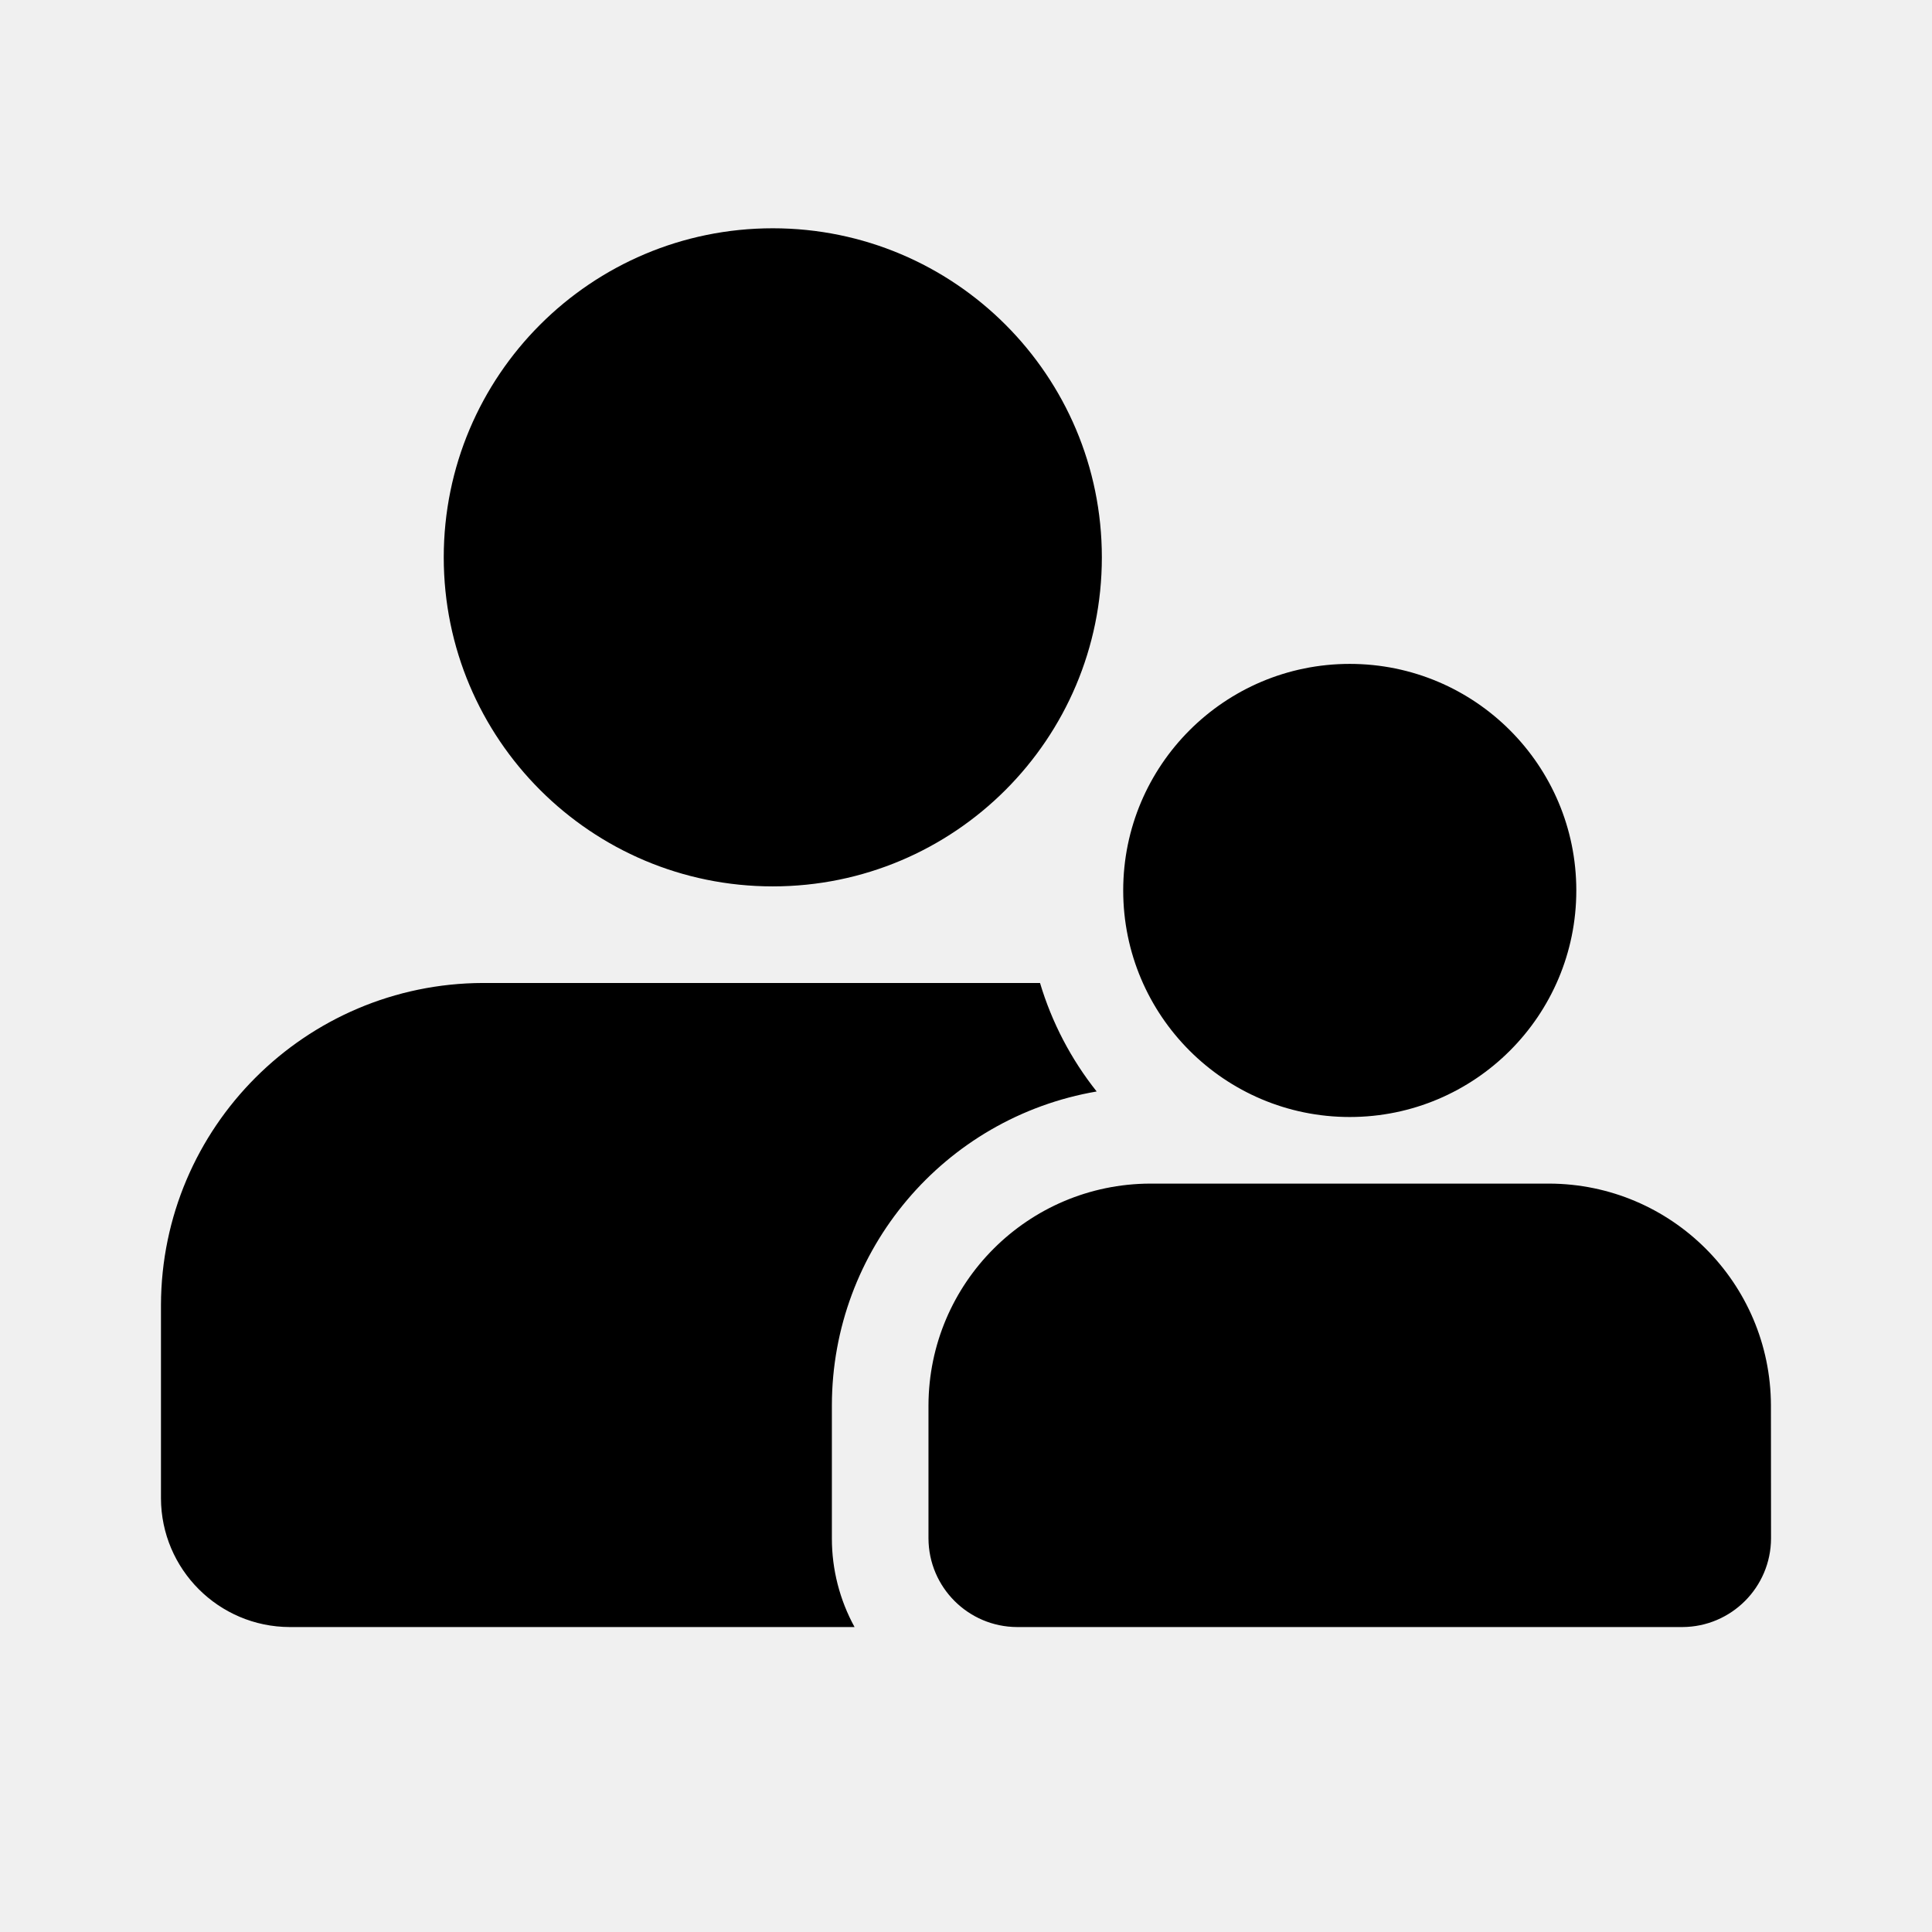
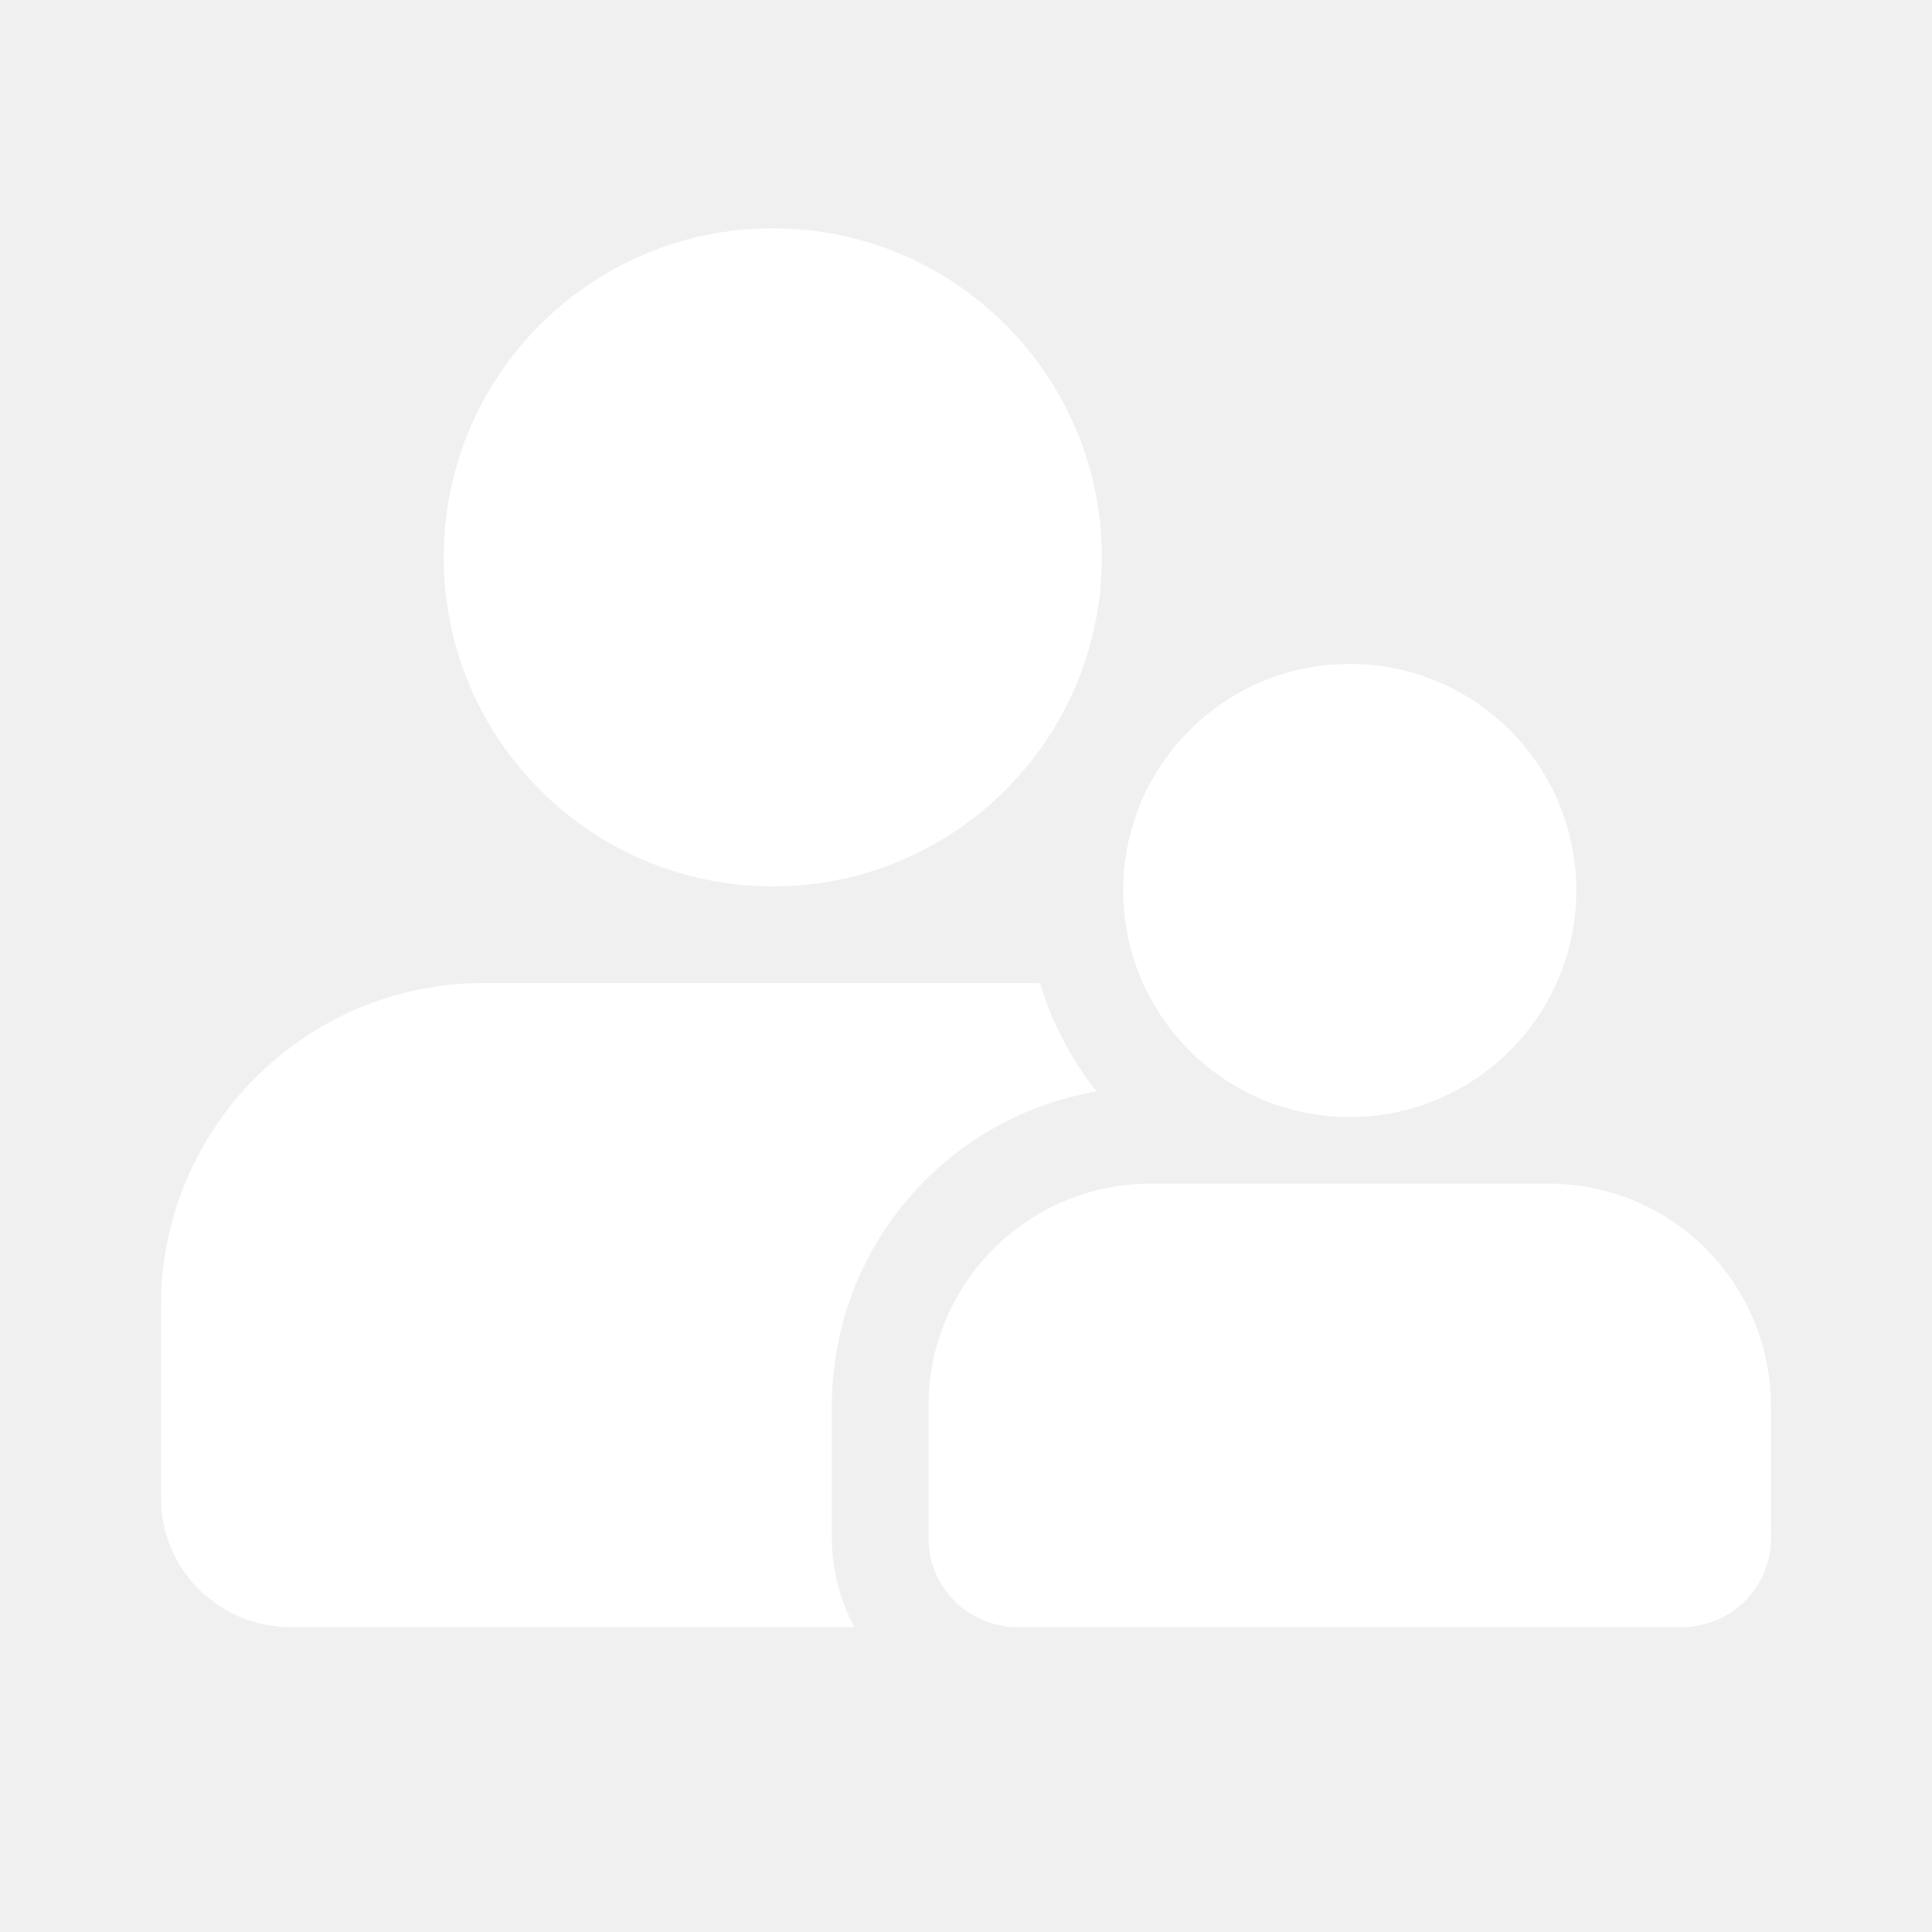
- <svg xmlns="http://www.w3.org/2000/svg" fill="#000000" width="800px" height="800px" viewBox="-1 0 19 19" class="cf-icon-svg">
+ <svg xmlns="http://www.w3.org/2000/svg" fill="#ffffff" width="800px" height="800px" viewBox="-1 0 19 19" class="cf-icon-svg">
  <path d="M7.181 15.129a1.81 1.81 0 0 0 .223.872H1.85a1.27 1.27 0 0 1-1.267-1.267v-1.9A3.176 3.176 0 0 1 3.75 9.667h5.478a3.177 3.177 0 0 0 .557 1.067 3.135 3.135 0 0 0-2.604 3.086zM6.6 8.717a3.236 3.236 0 1 1 3.236-3.236A3.236 3.236 0 0 1 6.6 8.717zm9.817 6.412a.875.875 0 0 1-.872.872H9.003a.875.875 0 0 1-.872-.872V13.82a2.187 2.187 0 0 1 2.18-2.18h3.925a2.187 2.187 0 0 1 2.18 2.18zm-1.915-6.372a2.228 2.228 0 1 1-2.228-2.228 2.228 2.228 0 0 1 2.228 2.228z" />
</svg>
